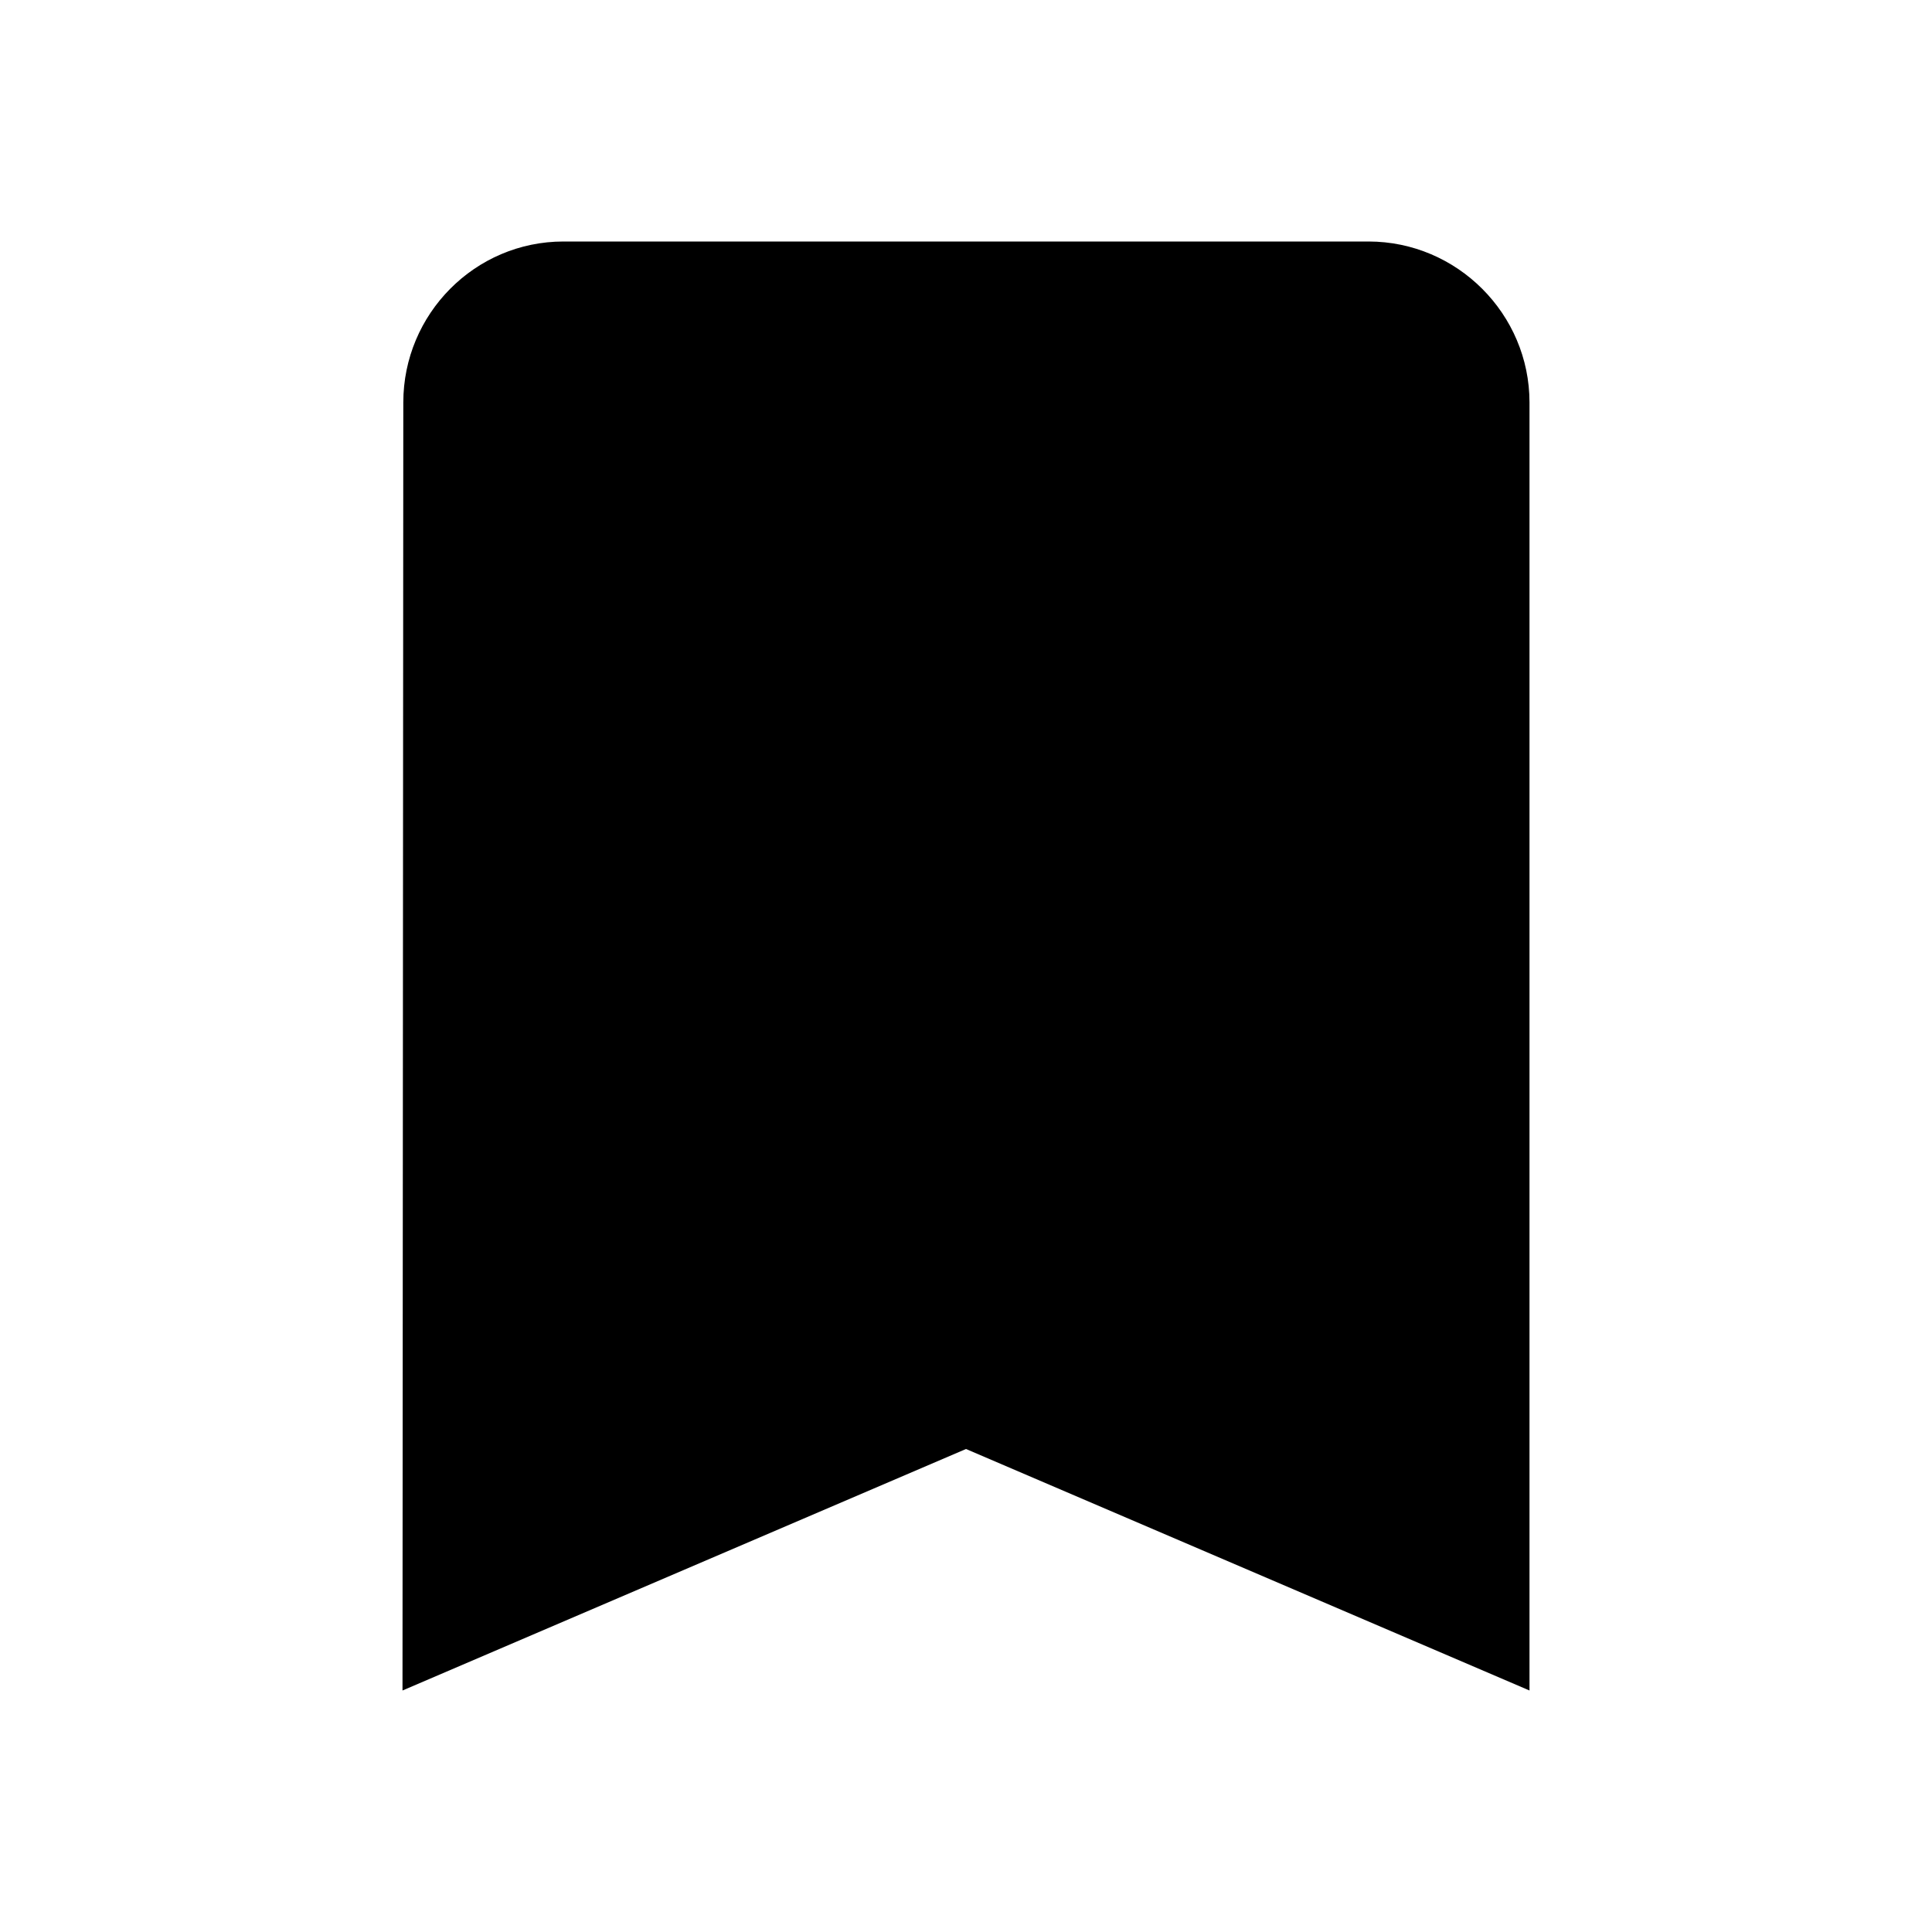
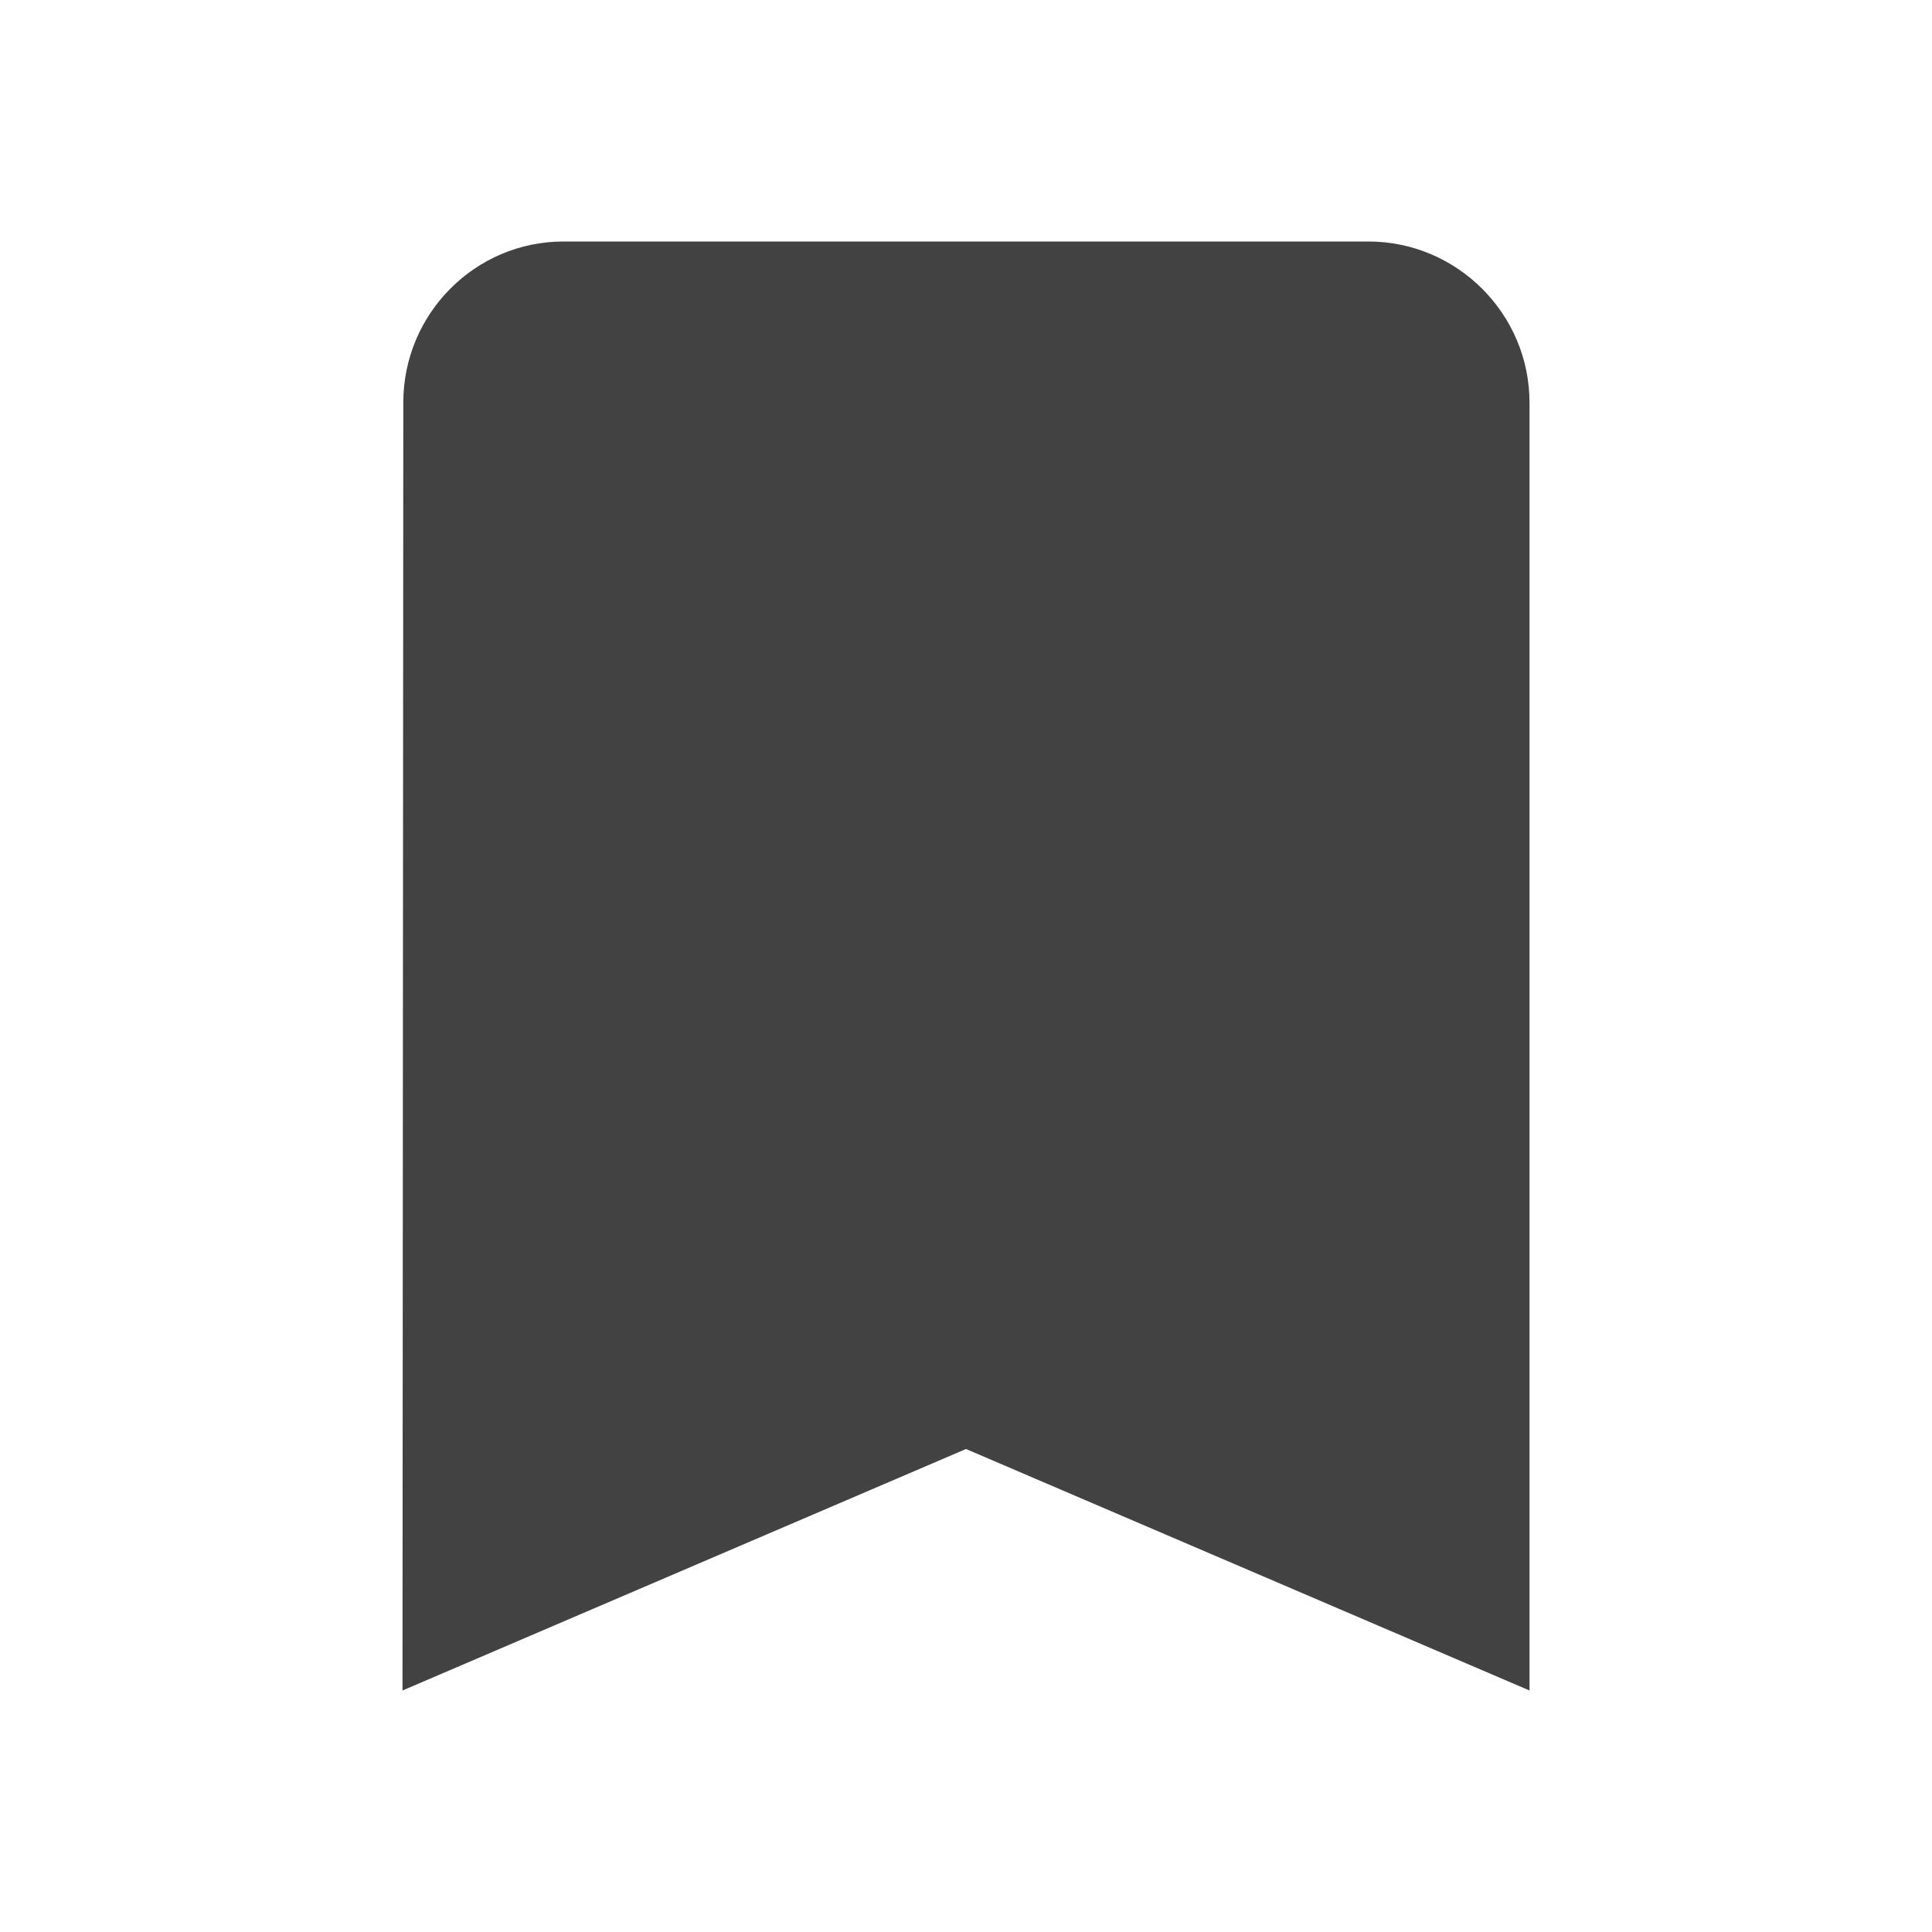
- <svg xmlns="http://www.w3.org/2000/svg" fill="#000000" height="24" viewBox="0 0 24 24" width="24">
+ <svg xmlns="http://www.w3.org/2000/svg" fill="#424242" height="24" viewBox="0 0 24 24" width="24">
  <path d="M17 3H7c-1.1 0-1.99.9-1.99 2L5 21l7-3 7 3V5c0-1.1-.9-2-2-2z" />
  <path d="M0 0h24v24H0z" fill="none" />
</svg>
